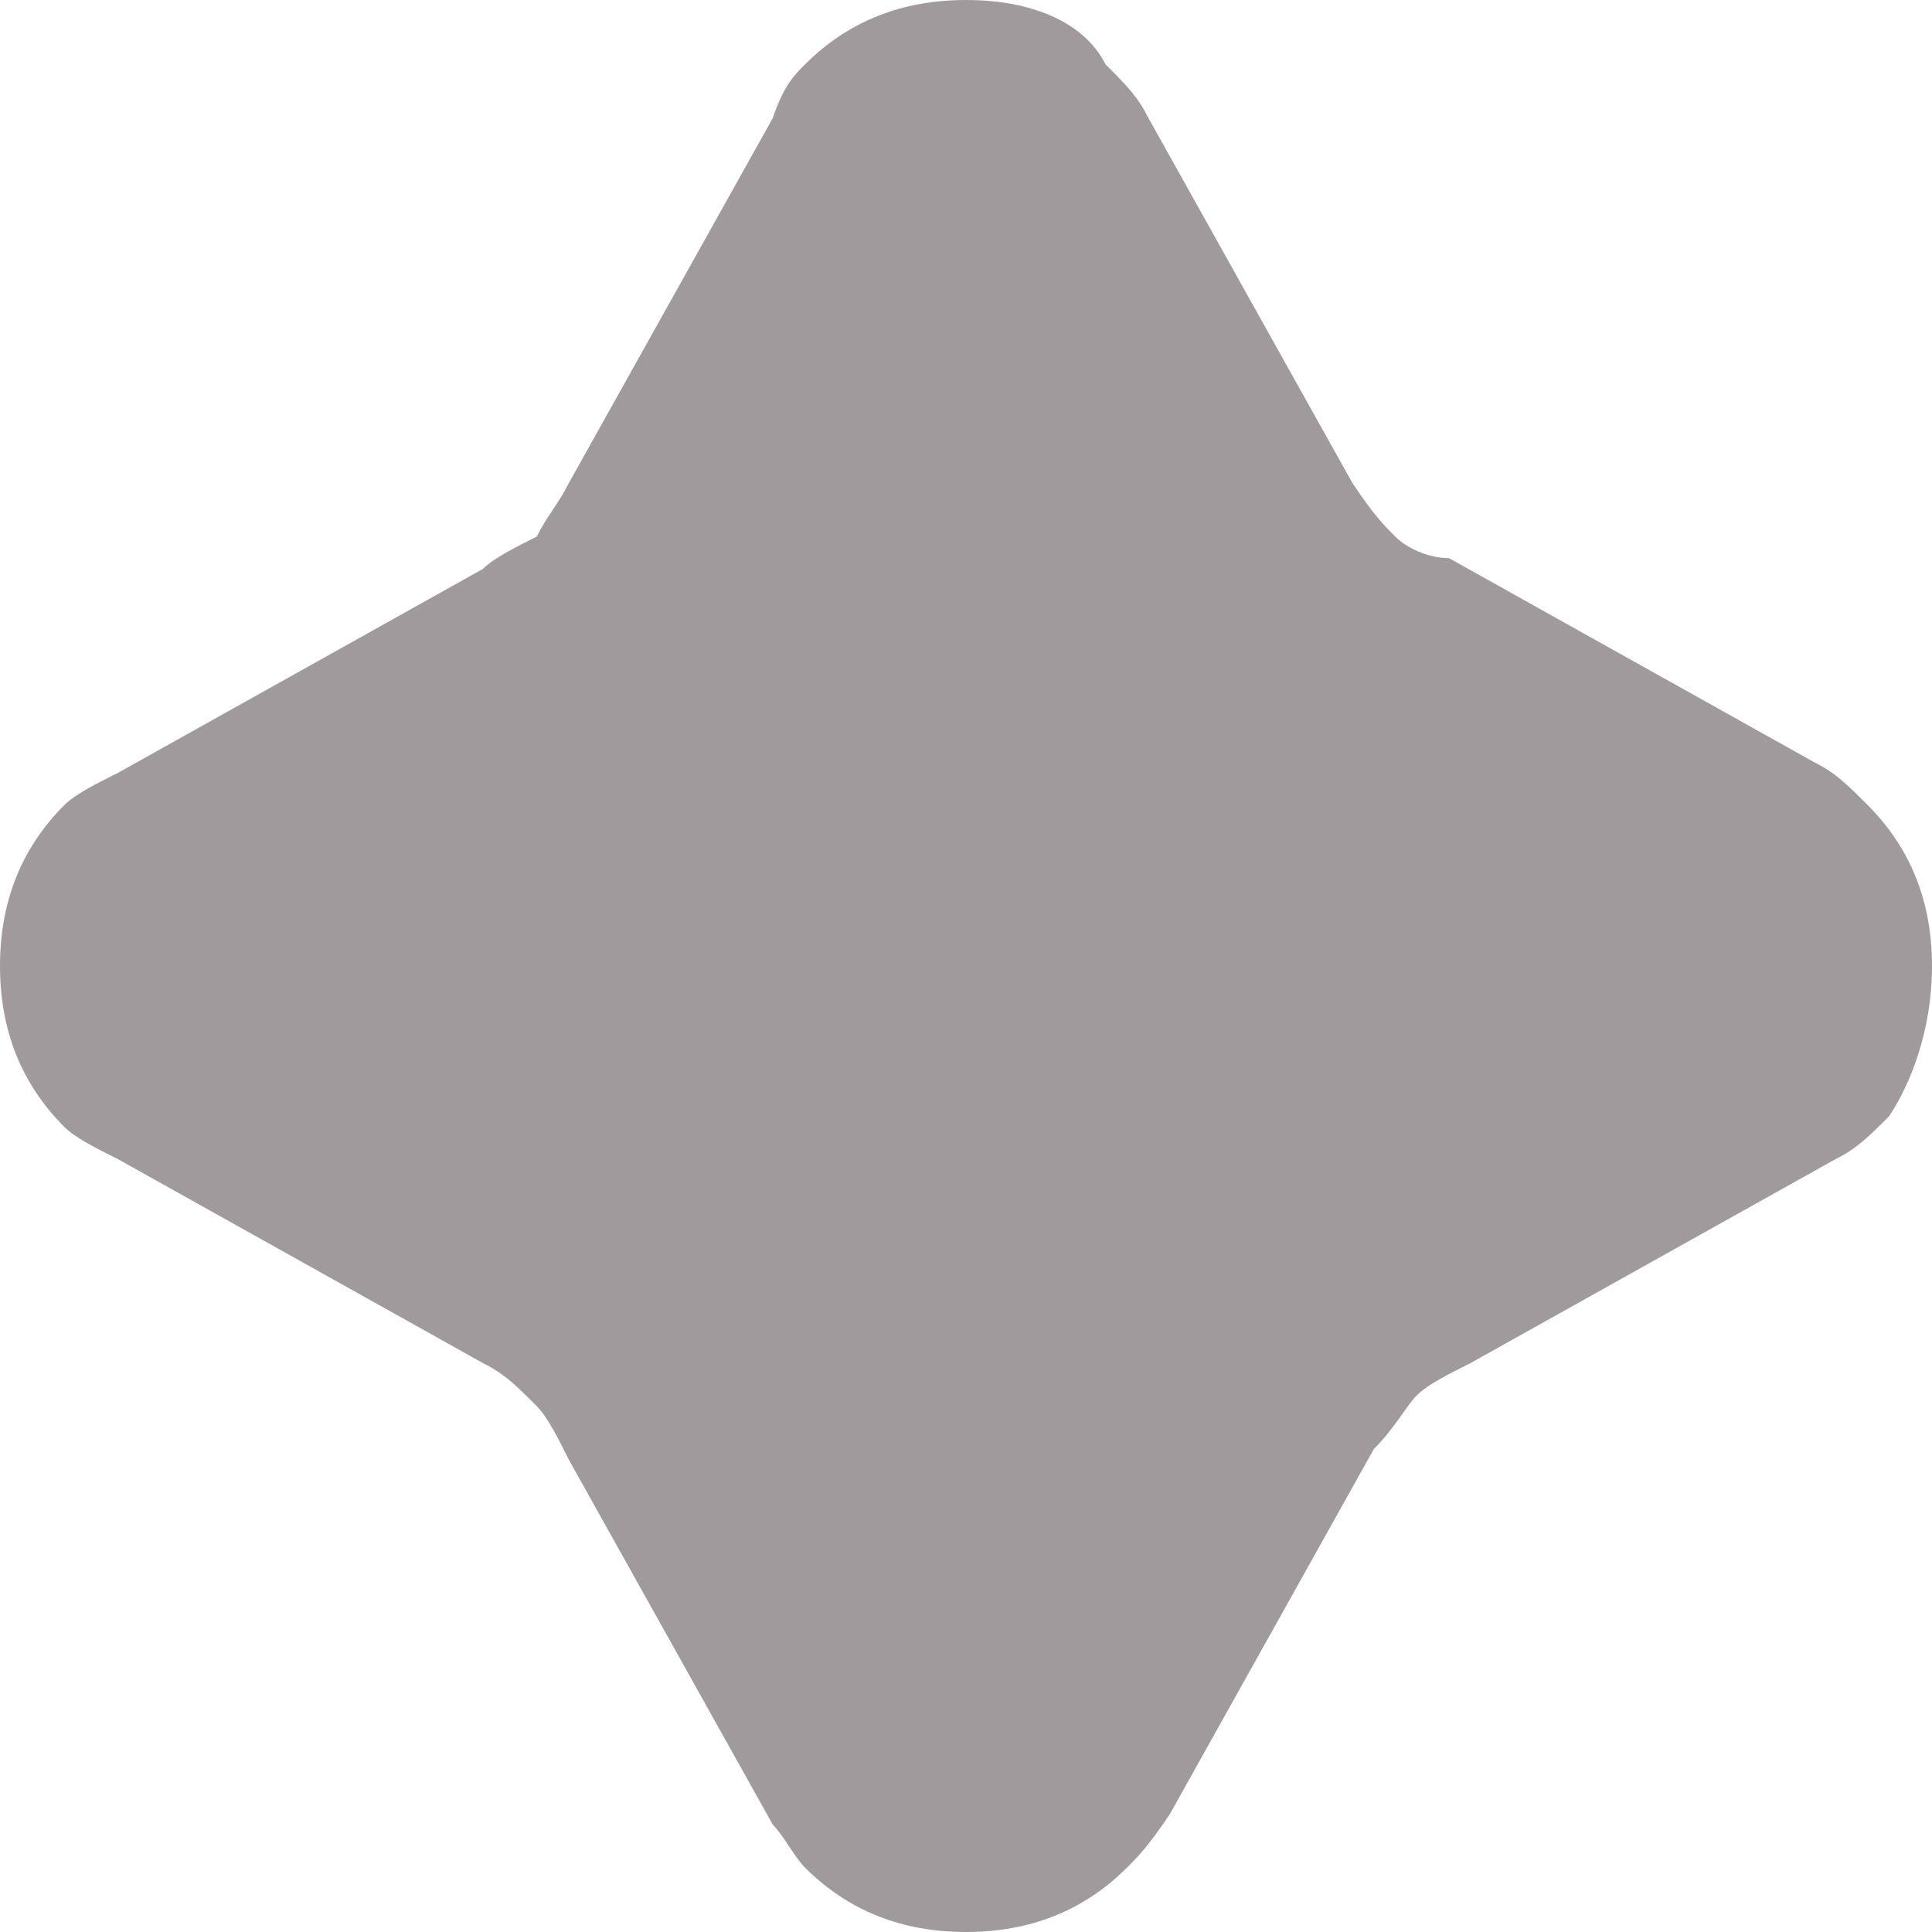
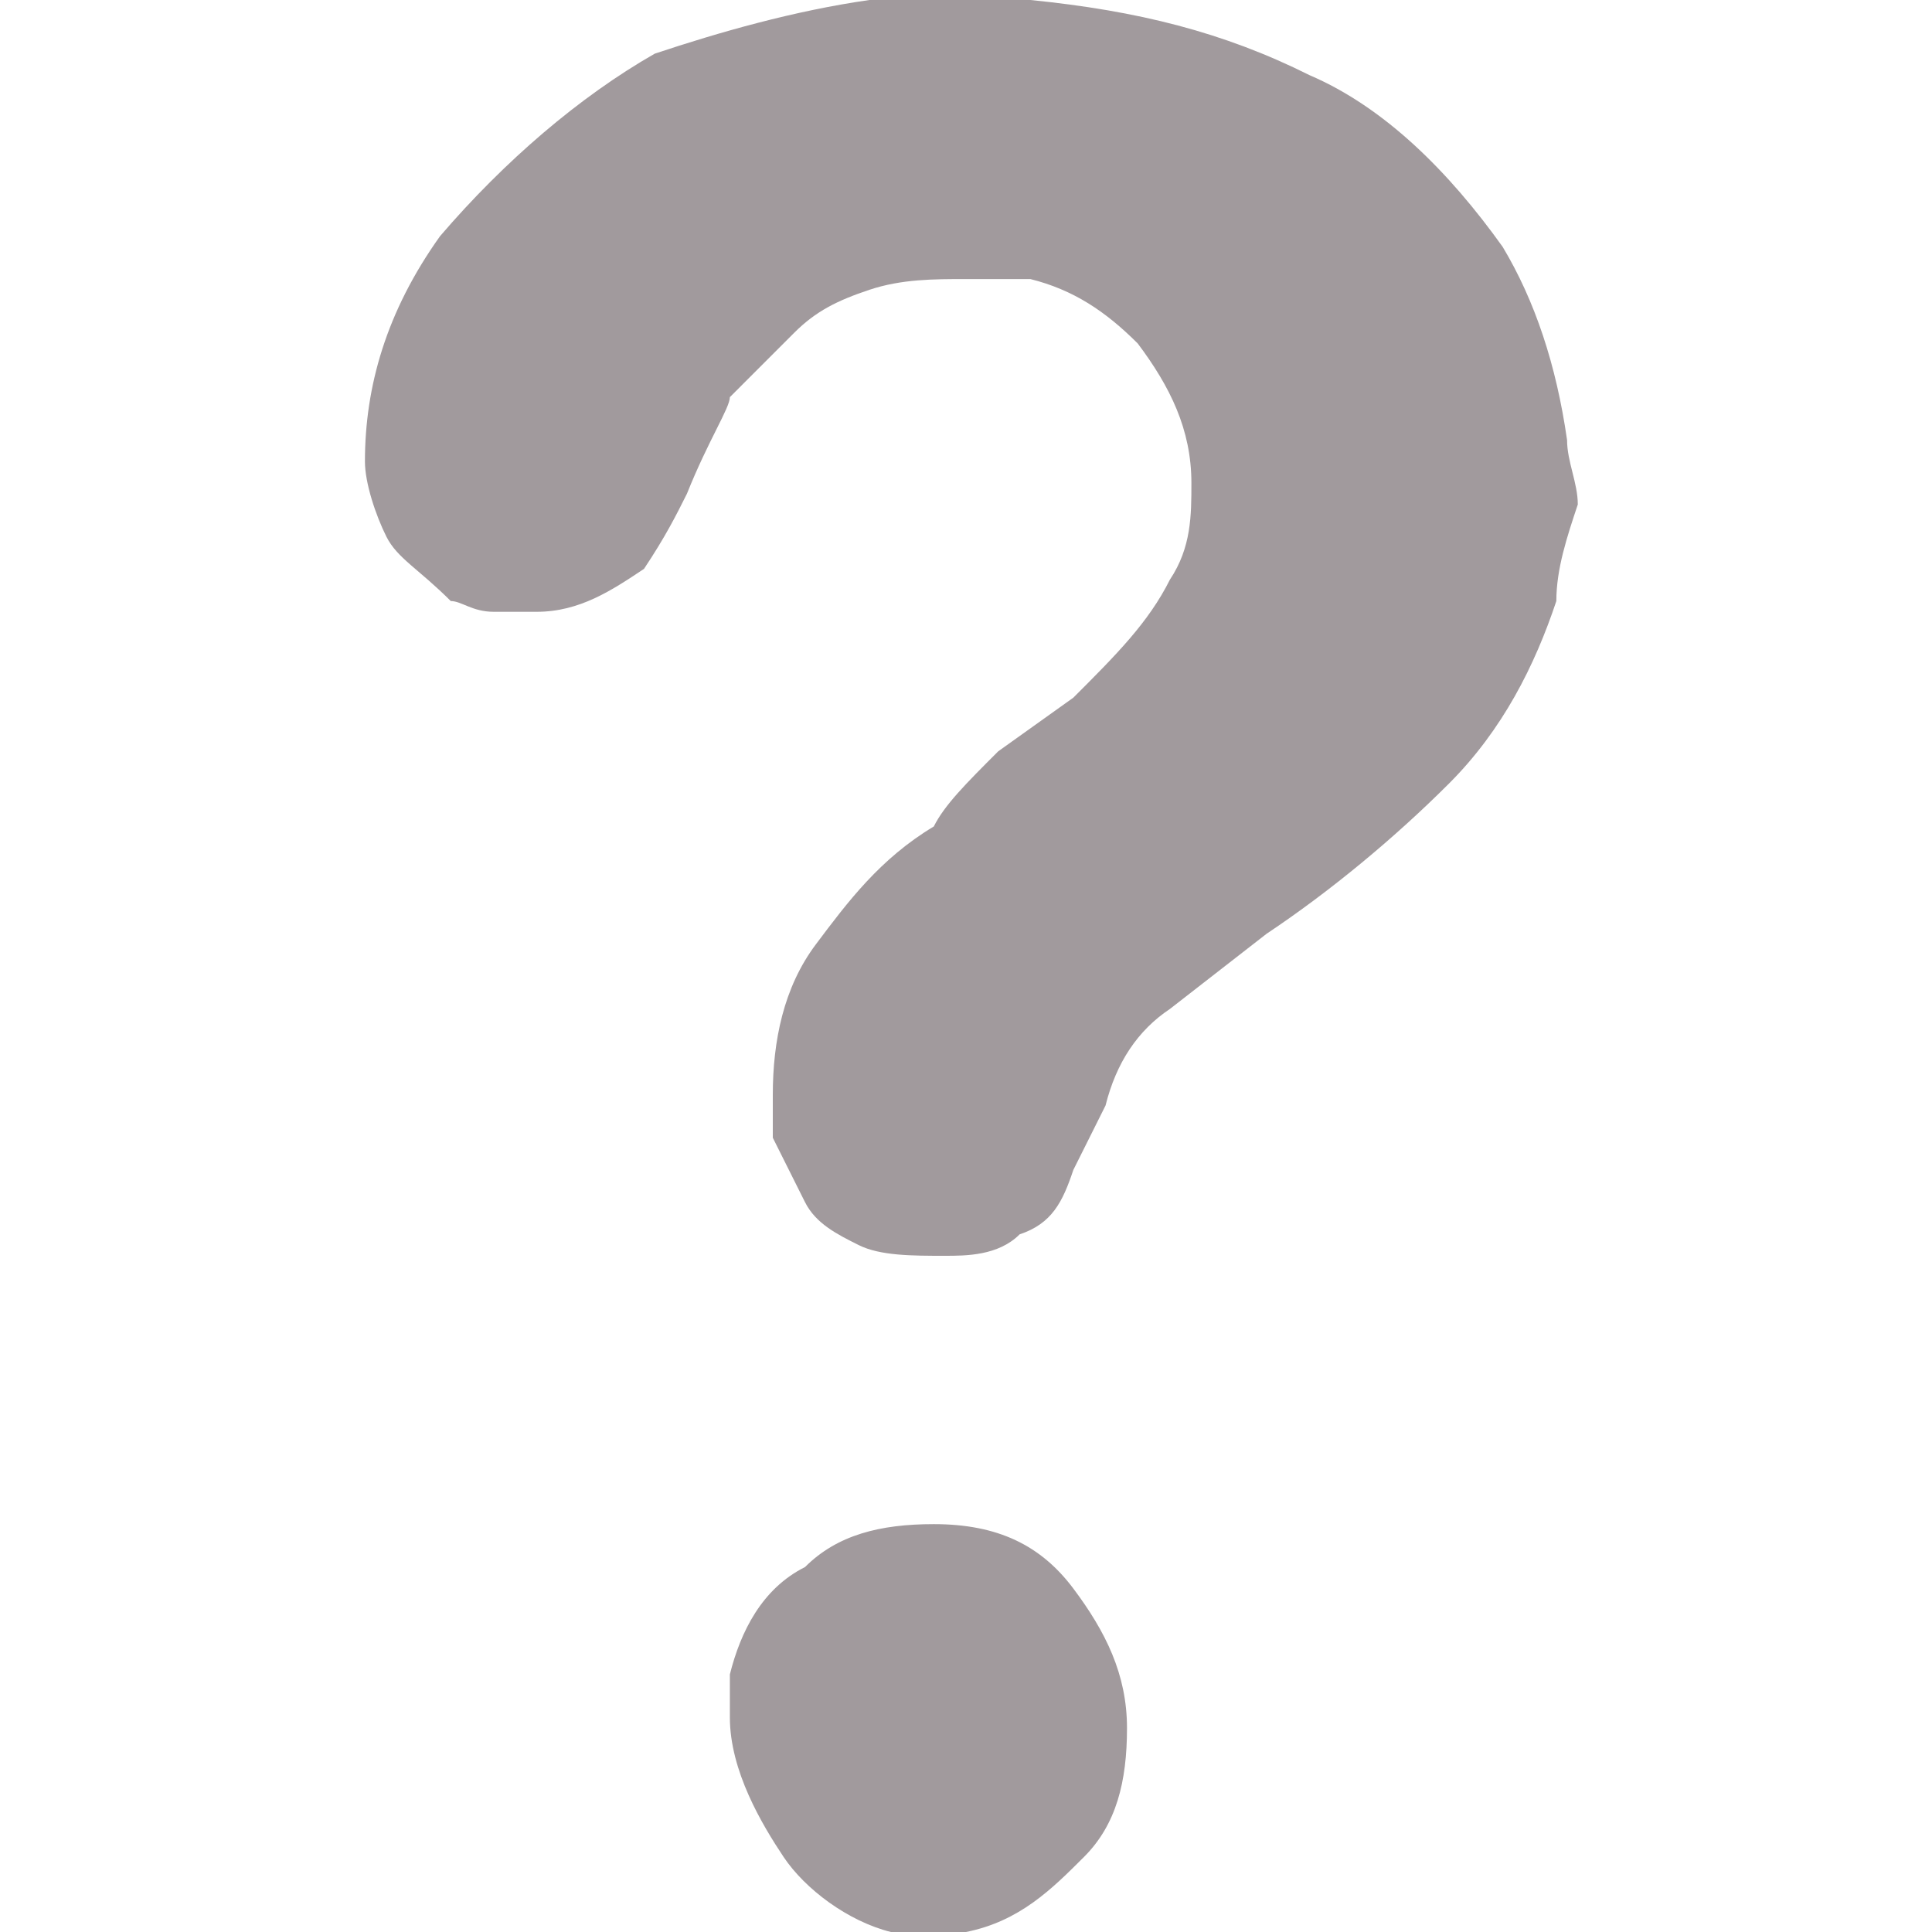
- <svg xmlns="http://www.w3.org/2000/svg" width="18" height="18" viewBox="0 0 18 18">
-   <path fill="#A19A9D" d="M7.5,17.4C7.9,17.8,8.4,18,9,18s1.1-0.2,1.5-0.6c0.1-0.1,0.2-0.2,0.4-0.5l1.9-3.4c0.2-0.2,0.3-0.4,0.4-0.5  c0.1-0.1,0.3-0.2,0.5-0.3l3.4-1.9c0.2-0.1,0.3-0.2,0.5-0.4C17.8,10.1,18,9.6,18,9s-0.2-1.1-0.6-1.5c-0.2-0.2-0.3-0.3-0.5-0.4  l-3.4-1.9C13.3,5.2,13.1,5.1,13,5c-0.1-0.1-0.2-0.2-0.4-0.5l-1.9-3.4c-0.1-0.2-0.2-0.3-0.4-0.5C10.1,0.2,9.6,0,9,0S7.9,0.2,7.5,0.6  C7.4,0.7,7.3,0.8,7.2,1.1L5.3,4.5C5.2,4.7,5.1,4.8,5,5C4.8,5.1,4.6,5.2,4.5,5.3L1.1,7.2C0.9,7.3,0.7,7.4,0.6,7.5C0.2,7.9,0,8.4,0,9  s0.2,1.1,0.6,1.5c0.1,0.1,0.3,0.2,0.5,0.3l3.4,1.9c0.2,0.1,0.3,0.2,0.5,0.4c0.1,0.1,0.2,0.3,0.3,0.5l1.9,3.4  C7.3,17.1,7.4,17.3,7.5,17.4z" />
+ <svg xmlns="http://www.w3.org/2000/svg" viewBox="0 0 18 18">
+   <path fill="#A19A9D" d="M14.5,5.6c-0.2,0.6-0.5,1.2-1,1.7c-0.5,0.5-1.1,1-1.7,1.4l-0.9,0.7c-0.3,0.2-0.5,0.5-0.6,0.9L10,10.9 c-0.1,0.3-0.2,0.5-0.5,0.6c-0.2,0.2-0.5,0.2-0.7,0.2c-0.3,0-0.6,0-0.8-0.1c-0.2-0.1-0.4-0.2-0.5-0.4c-0.1-0.2-0.2-0.4-0.3-0.6 c0-0.2,0-0.3,0-0.4c0-0.5,0.1-1,0.4-1.4s0.6-0.8,1.1-1.1C8.8,7.5,9,7.3,9.3,7L10,6.5c0.4-0.4,0.7-0.7,0.9-1.1 c0.2-0.3,0.2-0.6,0.2-0.9c0-0.5-0.2-0.9-0.5-1.3c-0.3-0.3-0.6-0.5-1-0.6C9.5,2.6,9.3,2.6,9,2.6c-0.3,0-0.6,0-0.9,0.1 C7.8,2.8,7.6,2.9,7.4,3.1S7,3.5,6.8,3.7C6.8,3.8,6.6,4.1,6.4,4.6C6.3,4.8,6.2,5,6,5.3c-0.3,0.2-0.6,0.4-1,0.4c-0.1,0-0.3,0-0.4,0 c-0.2,0-0.3-0.1-0.4-0.1C3.9,5.3,3.7,5.2,3.6,5C3.5,4.8,3.4,4.5,3.4,4.3c0-0.7,0.2-1.4,0.7-2.1c0.6-0.7,1.3-1.3,2-1.7 C6.7,0.3,7.4,0.1,8.1,0l0.4,0h0.7l0.4,0c1,0.1,1.8,0.3,2.6,0.7c0.7,0.3,1.3,0.9,1.8,1.6c0.3,0.5,0.5,1.1,0.6,1.8 c0,0.2,0.1,0.4,0.1,0.6C14.6,5,14.5,5.3,14.5,5.6z M6.8,15.6c0.1-0.4,0.3-0.8,0.7-1c0.3-0.3,0.7-0.4,1.2-0.4c0.6,0,1,0.2,1.3,0.6 s0.5,0.8,0.5,1.3c0,0.5-0.1,0.9-0.4,1.2S9.5,17.9,9,18l-0.2,0H8.5c0,0-0.1,0-0.1,0c-0.1,0-0.1,0-0.1,0c-0.4-0.1-0.8-0.4-1-0.7 S6.8,16.5,6.8,16C6.8,15.9,6.8,15.8,6.8,15.6z" />
</svg>
